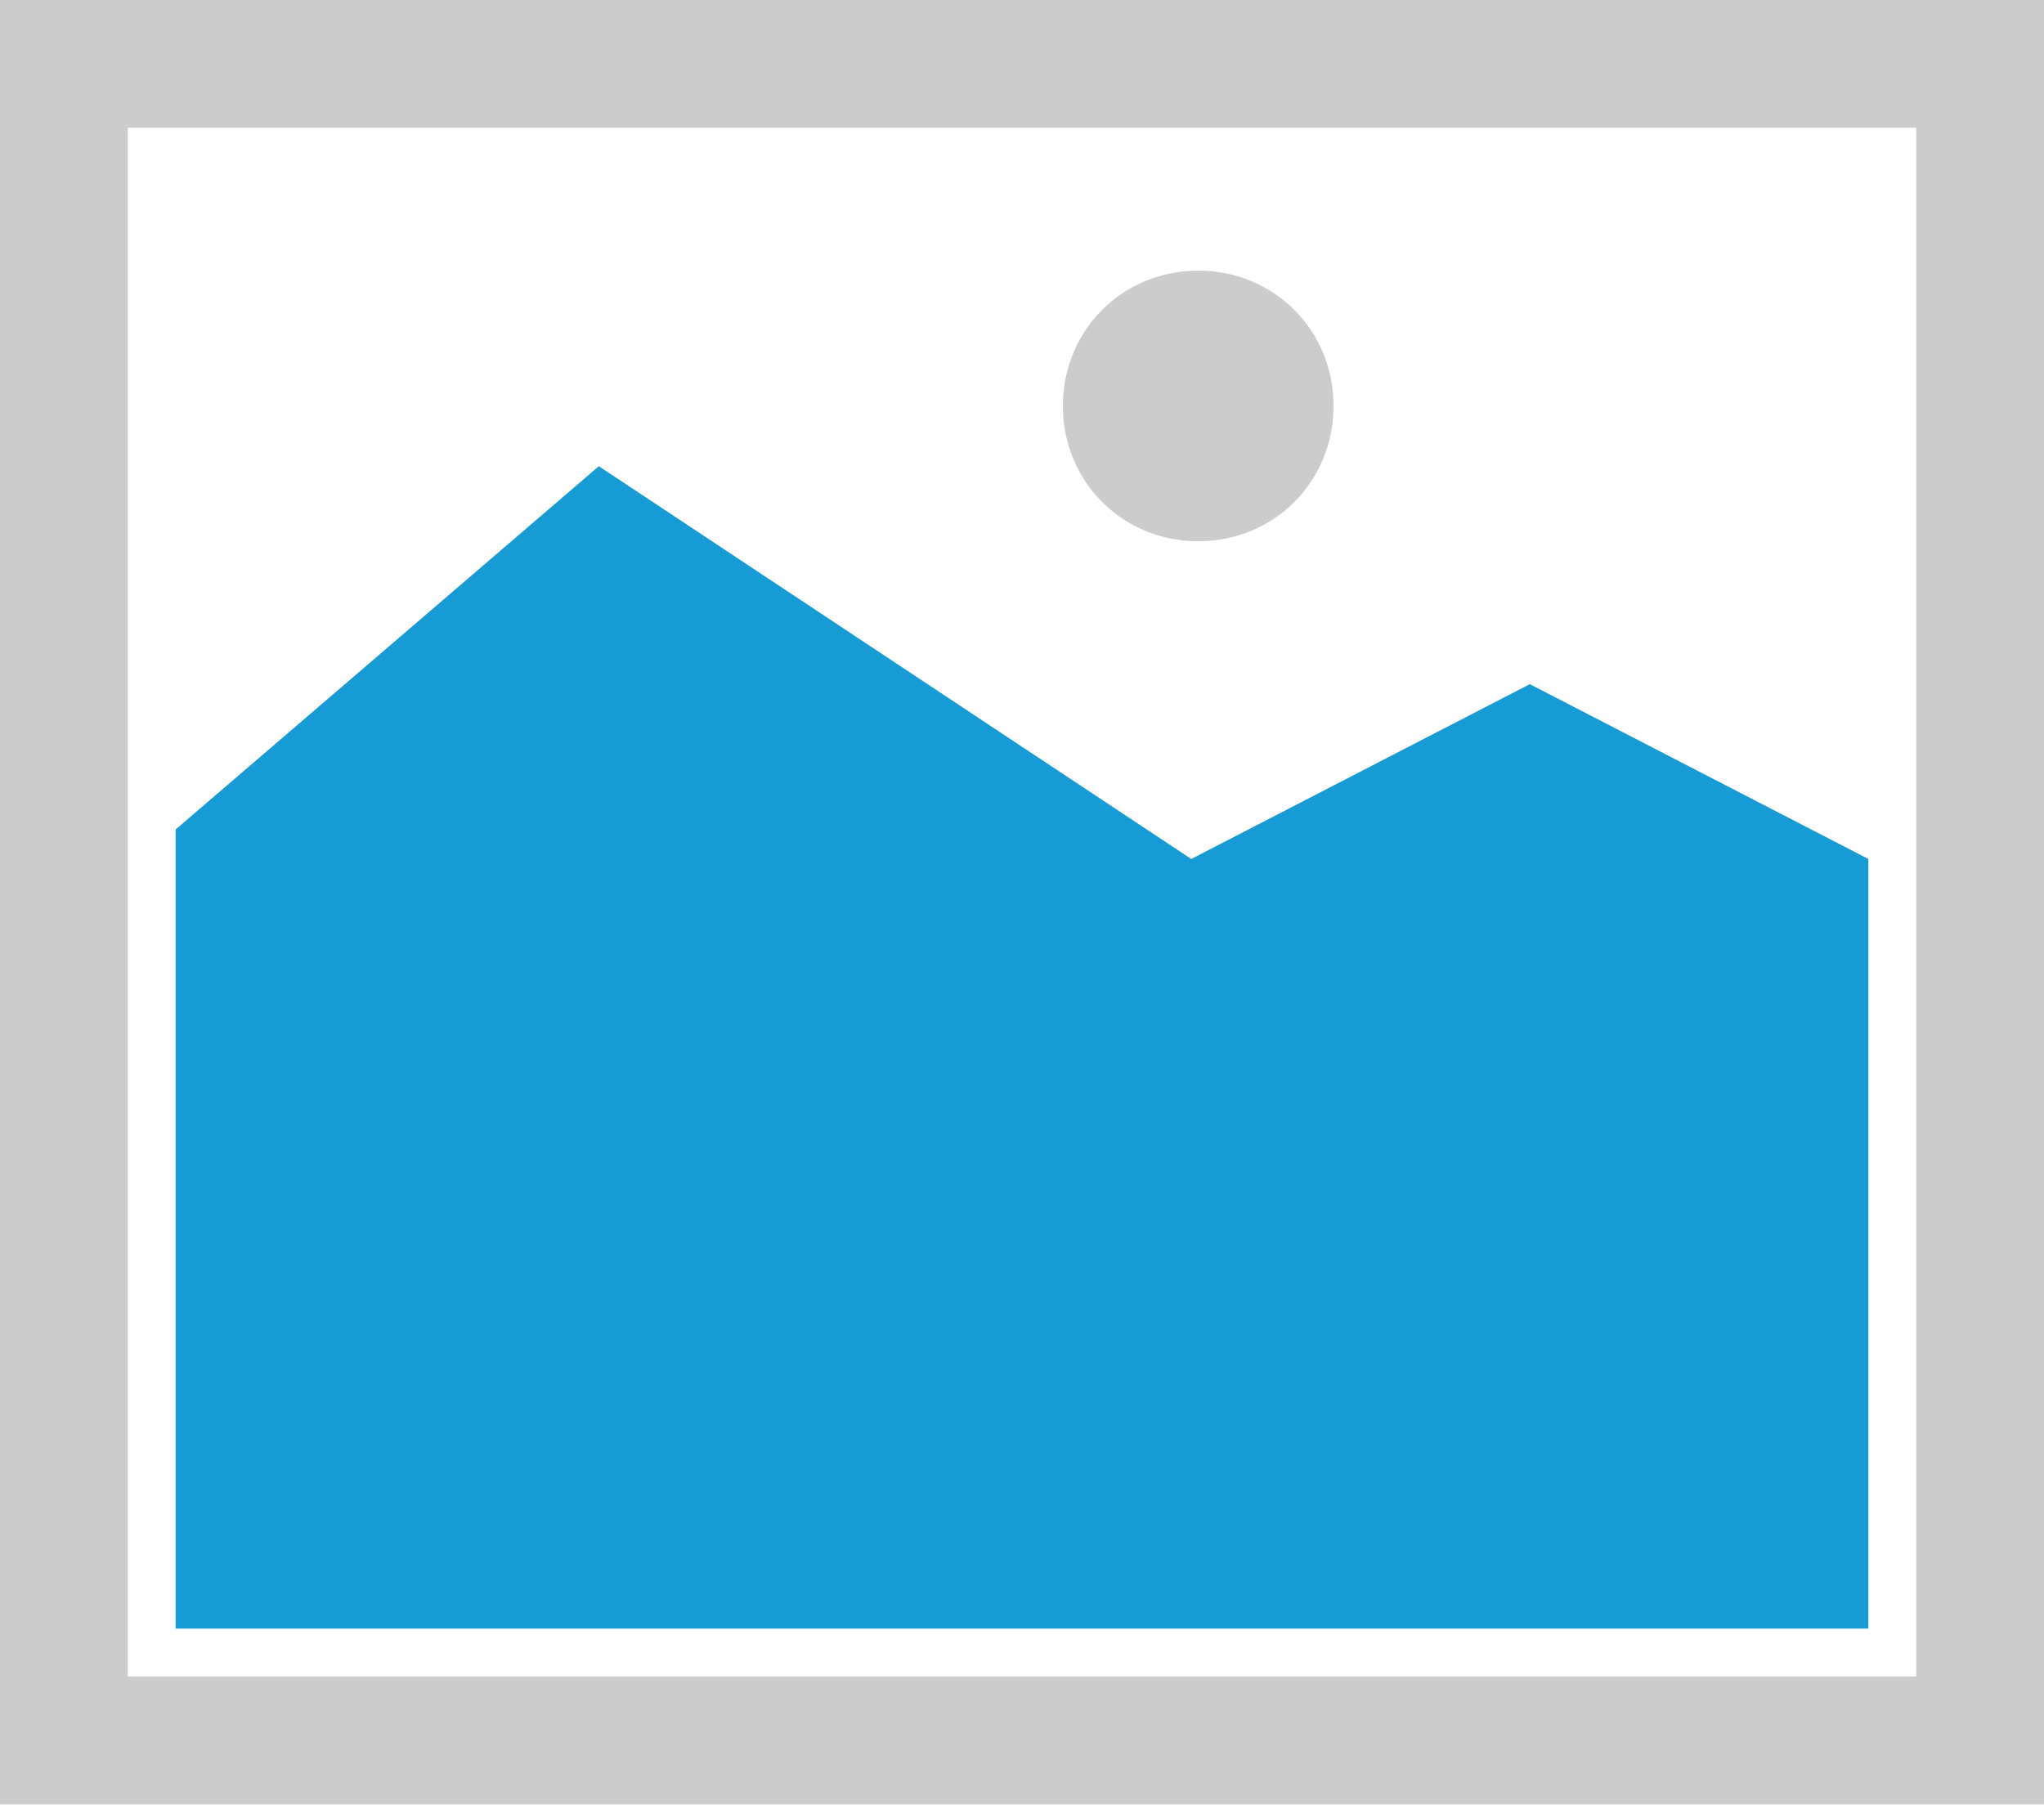
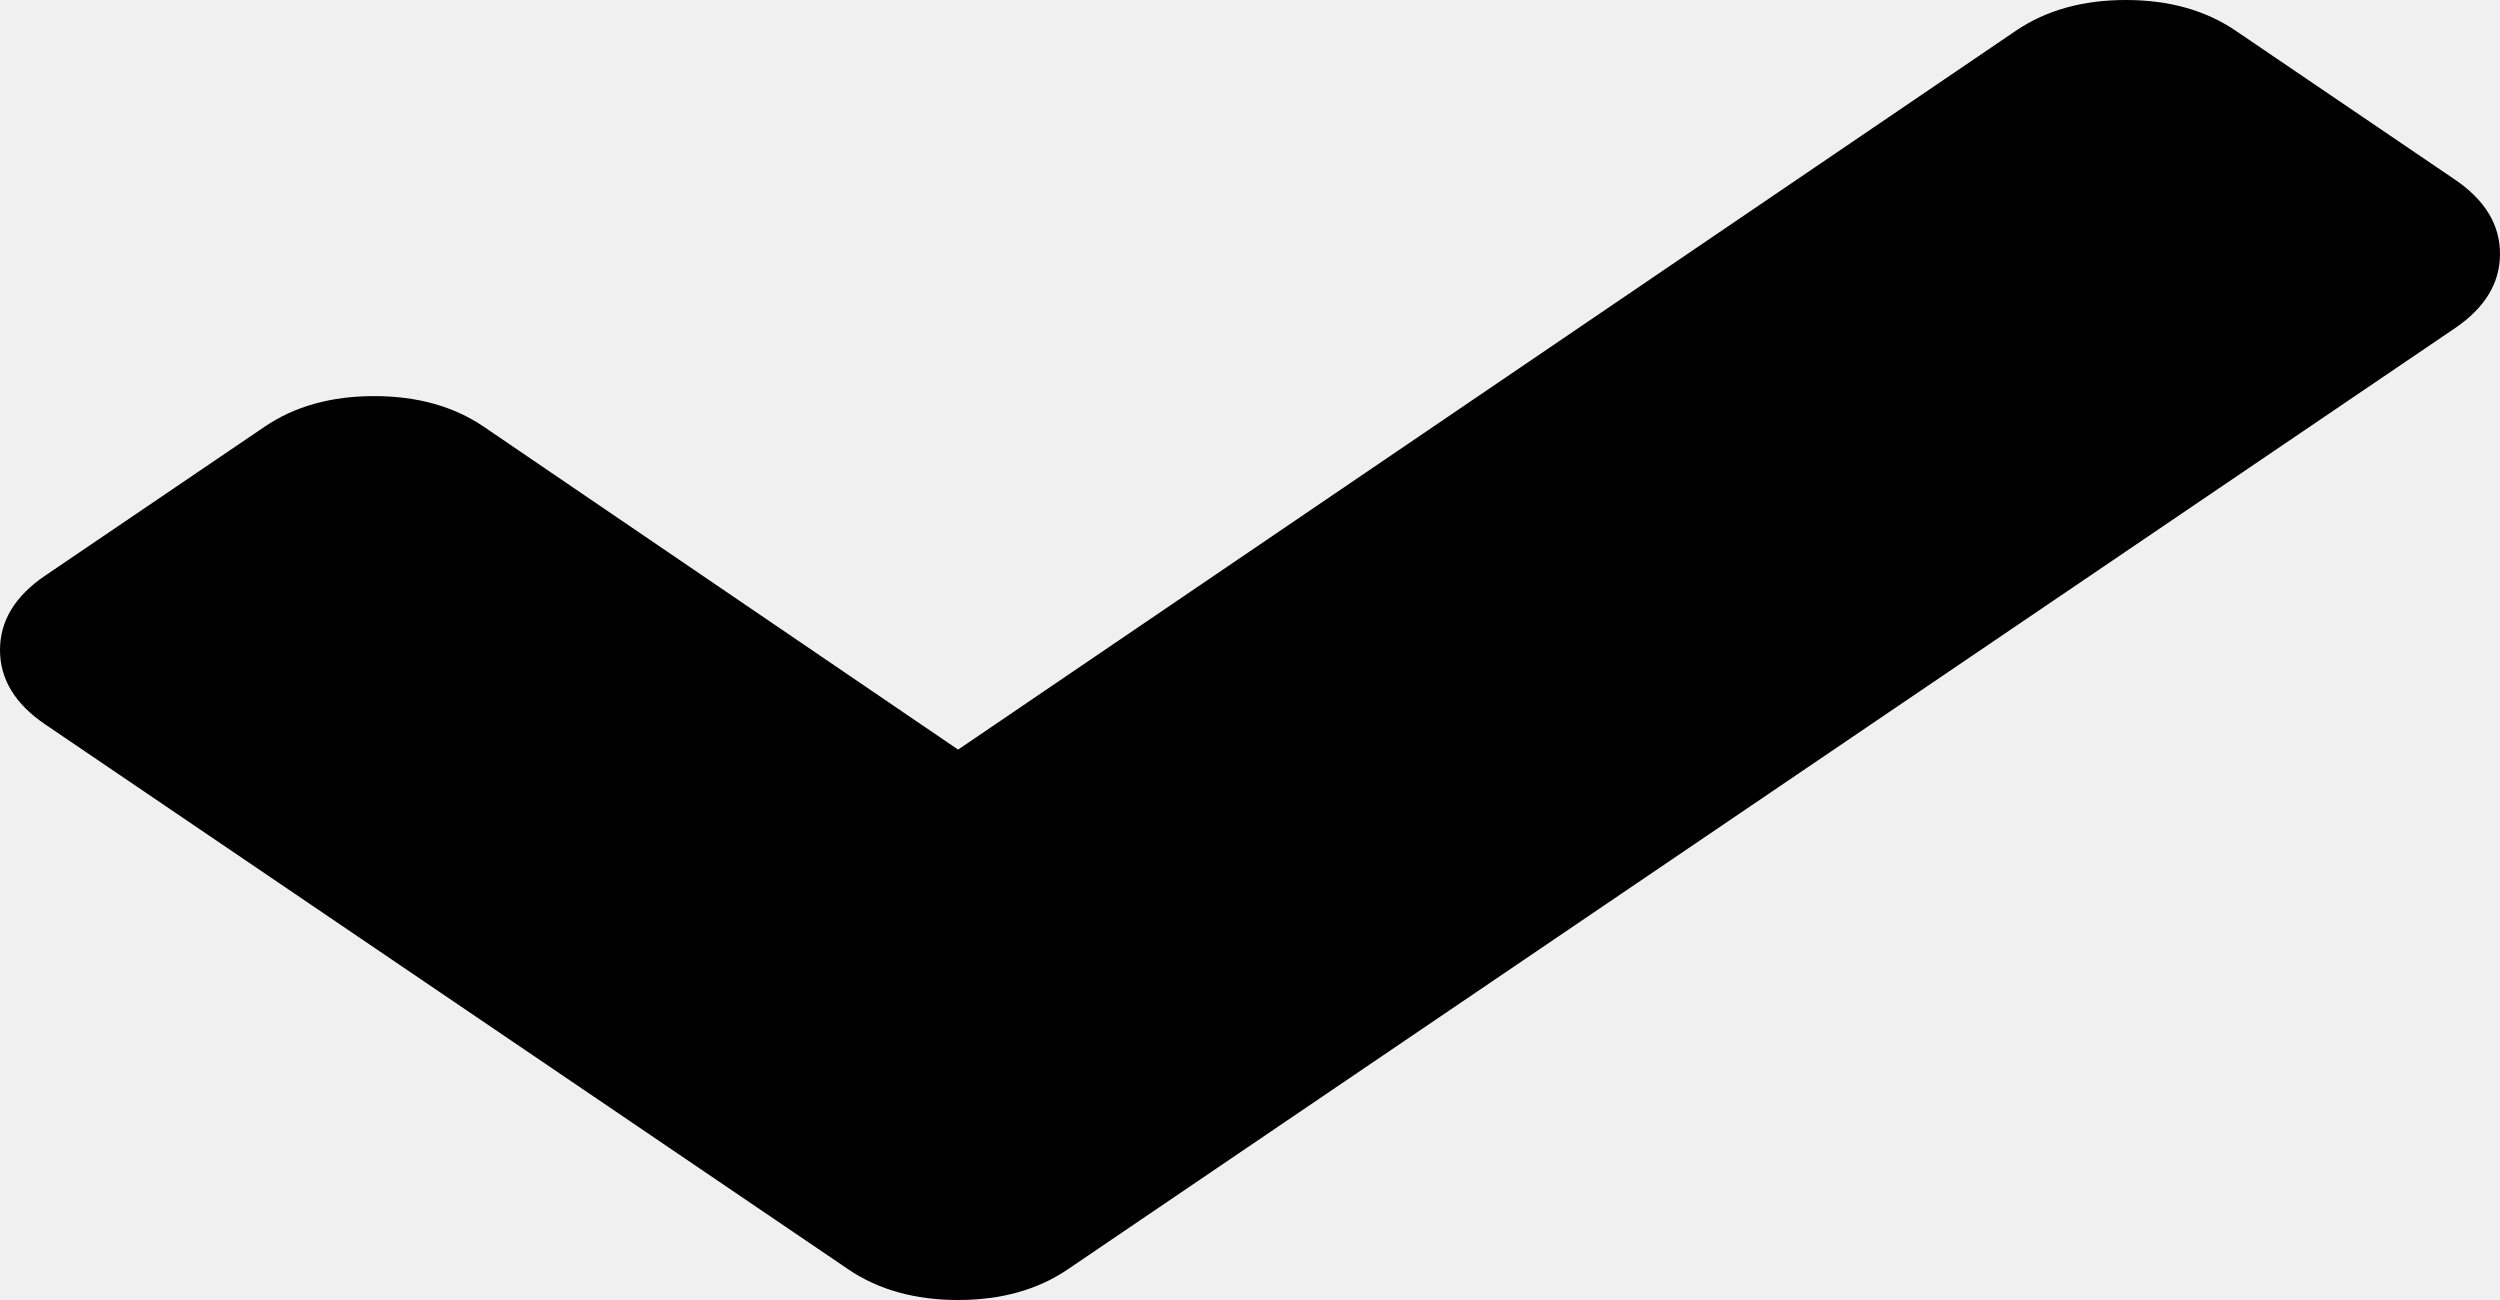
- <svg xmlns="http://www.w3.org/2000/svg" version="1.1" width="128px" height="113px">
-   <g transform="matrix(1 0 0 1 -1070 -953 )">
-     <path d="M 1070 953  L 1198 953  L 1198 1066  L 1070 1066  L 1070 953  " fill-rule="nonzero" fill="#cccccc" stroke="none" />
-     <path d="M 1078 961  L 1190 961  L 1190 1058  L 1078 1058  L 1078 961  " fill-rule="nonzero" fill="#ffffff" stroke="none" />
-     <path d="M 1145.035 986.9  C 1140.289 986.9  1136.56 983.171  1136.56 978.425  C 1136.56 973.679  1140.289 969.95  1145.035 969.95  C 1149.781 969.95  1153.51 973.679  1153.51 978.425  C 1153.51 983.171  1149.781 986.9  1145.035 986.9  " fill-rule="nonzero" fill="#cccccc" stroke="none" />
-     <path d="M 1081 1055  L 1081 1004.95  L 1107.5 982.2  L 1144.6 1006.798  L 1165.8 995.85  L 1187 1006.798  L 1187 1055  L 1081 1055  " fill-rule="nonzero" fill="#169bd5" stroke="none" />
+ <svg xmlns="http://www.w3.org/2000/svg" version="1.1" width="25px" height="13px">
+   <g transform="matrix(1 0 0 1 -1091 -637 )">
+     <path d="M 24.548 1.795  C 24.849 1.999  25 2.247  25 2.539  C 25 2.831  24.849 3.079  24.548 3.283  L 12.871 11.205  L 10.677 12.694  C 10.376 12.898  10.011 13  9.581 13  C 9.151 13  8.785 12.898  8.484 12.694  L 6.29 11.205  L 0.452 7.244  C 0.151 7.04  0 6.792  0 6.5  C 0 6.208  0.151 5.96  0.452 5.756  L 2.645 4.268  C 2.946 4.063  3.312 3.961  3.742 3.961  C 4.172 3.961  4.538 4.063  4.839 4.268  L 9.581 7.496  L 20.161 0.306  C 20.462 0.102  20.828 0  21.258 0  C 21.688 0  22.054 0.102  22.355 0.306  L 24.548 1.795  Z " fill-rule="nonzero" fill="#000000" stroke="none" transform="matrix(1 0 0 1 1091 637 )" />
  </g>
</svg>
